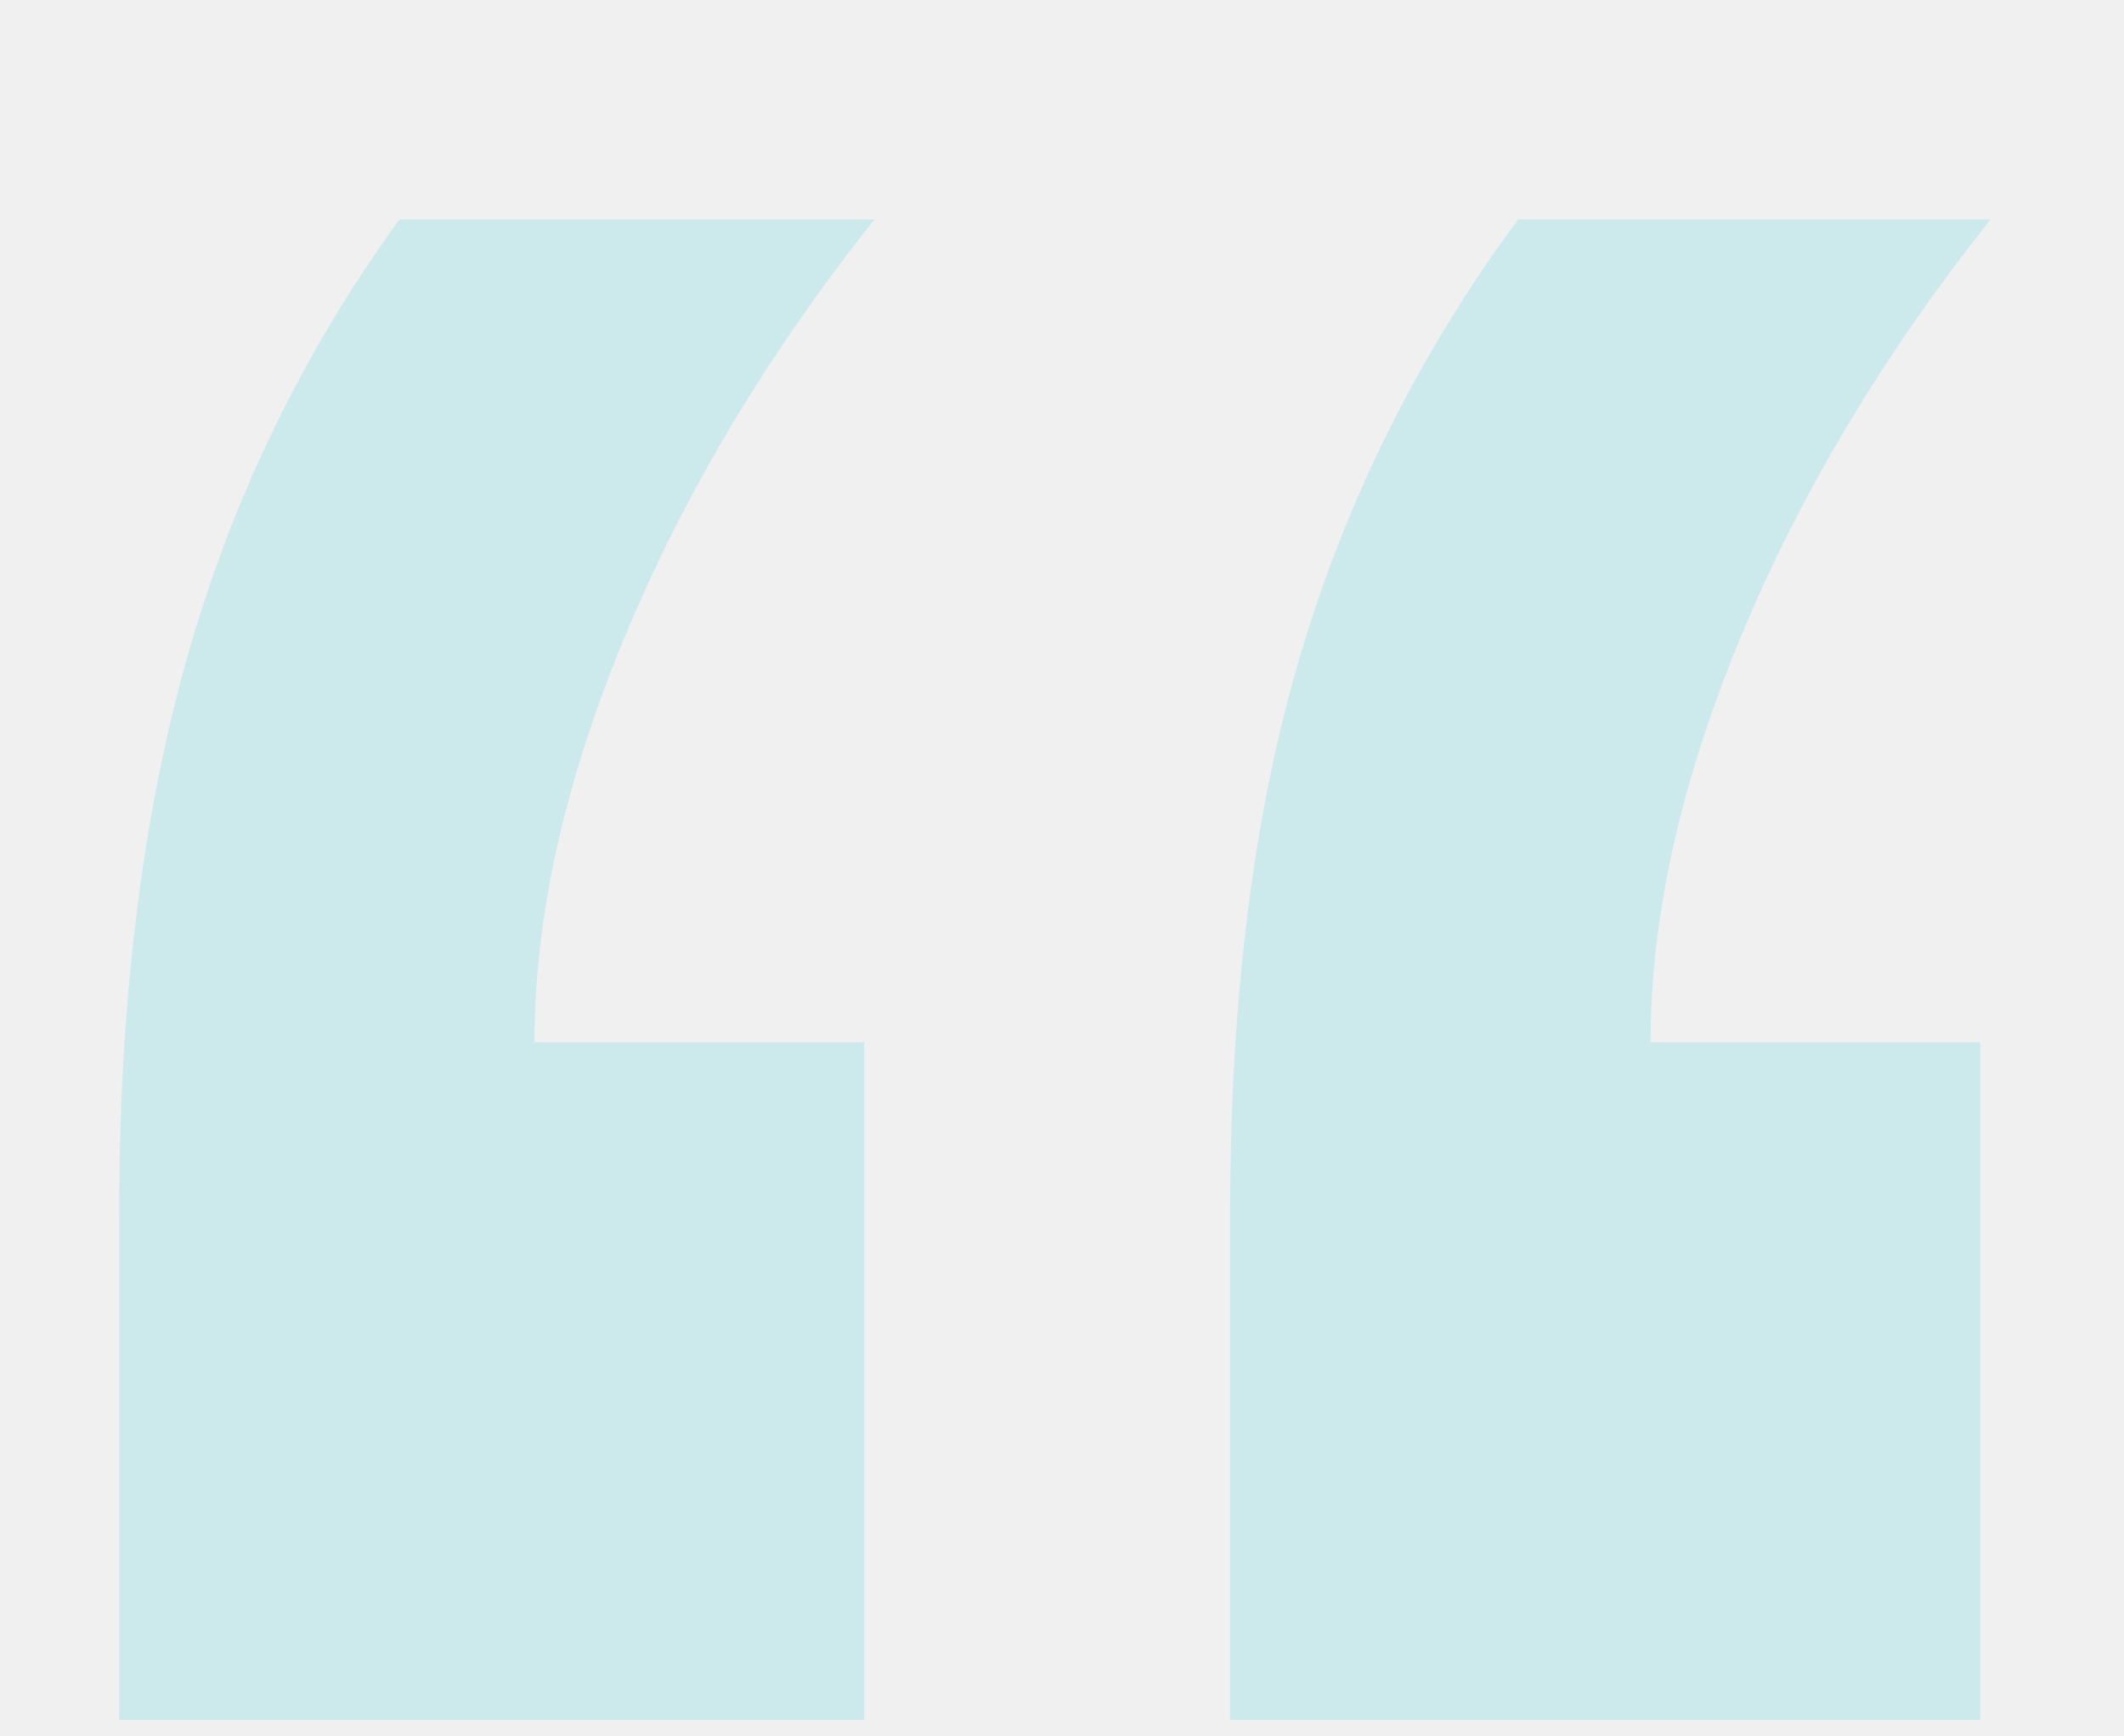
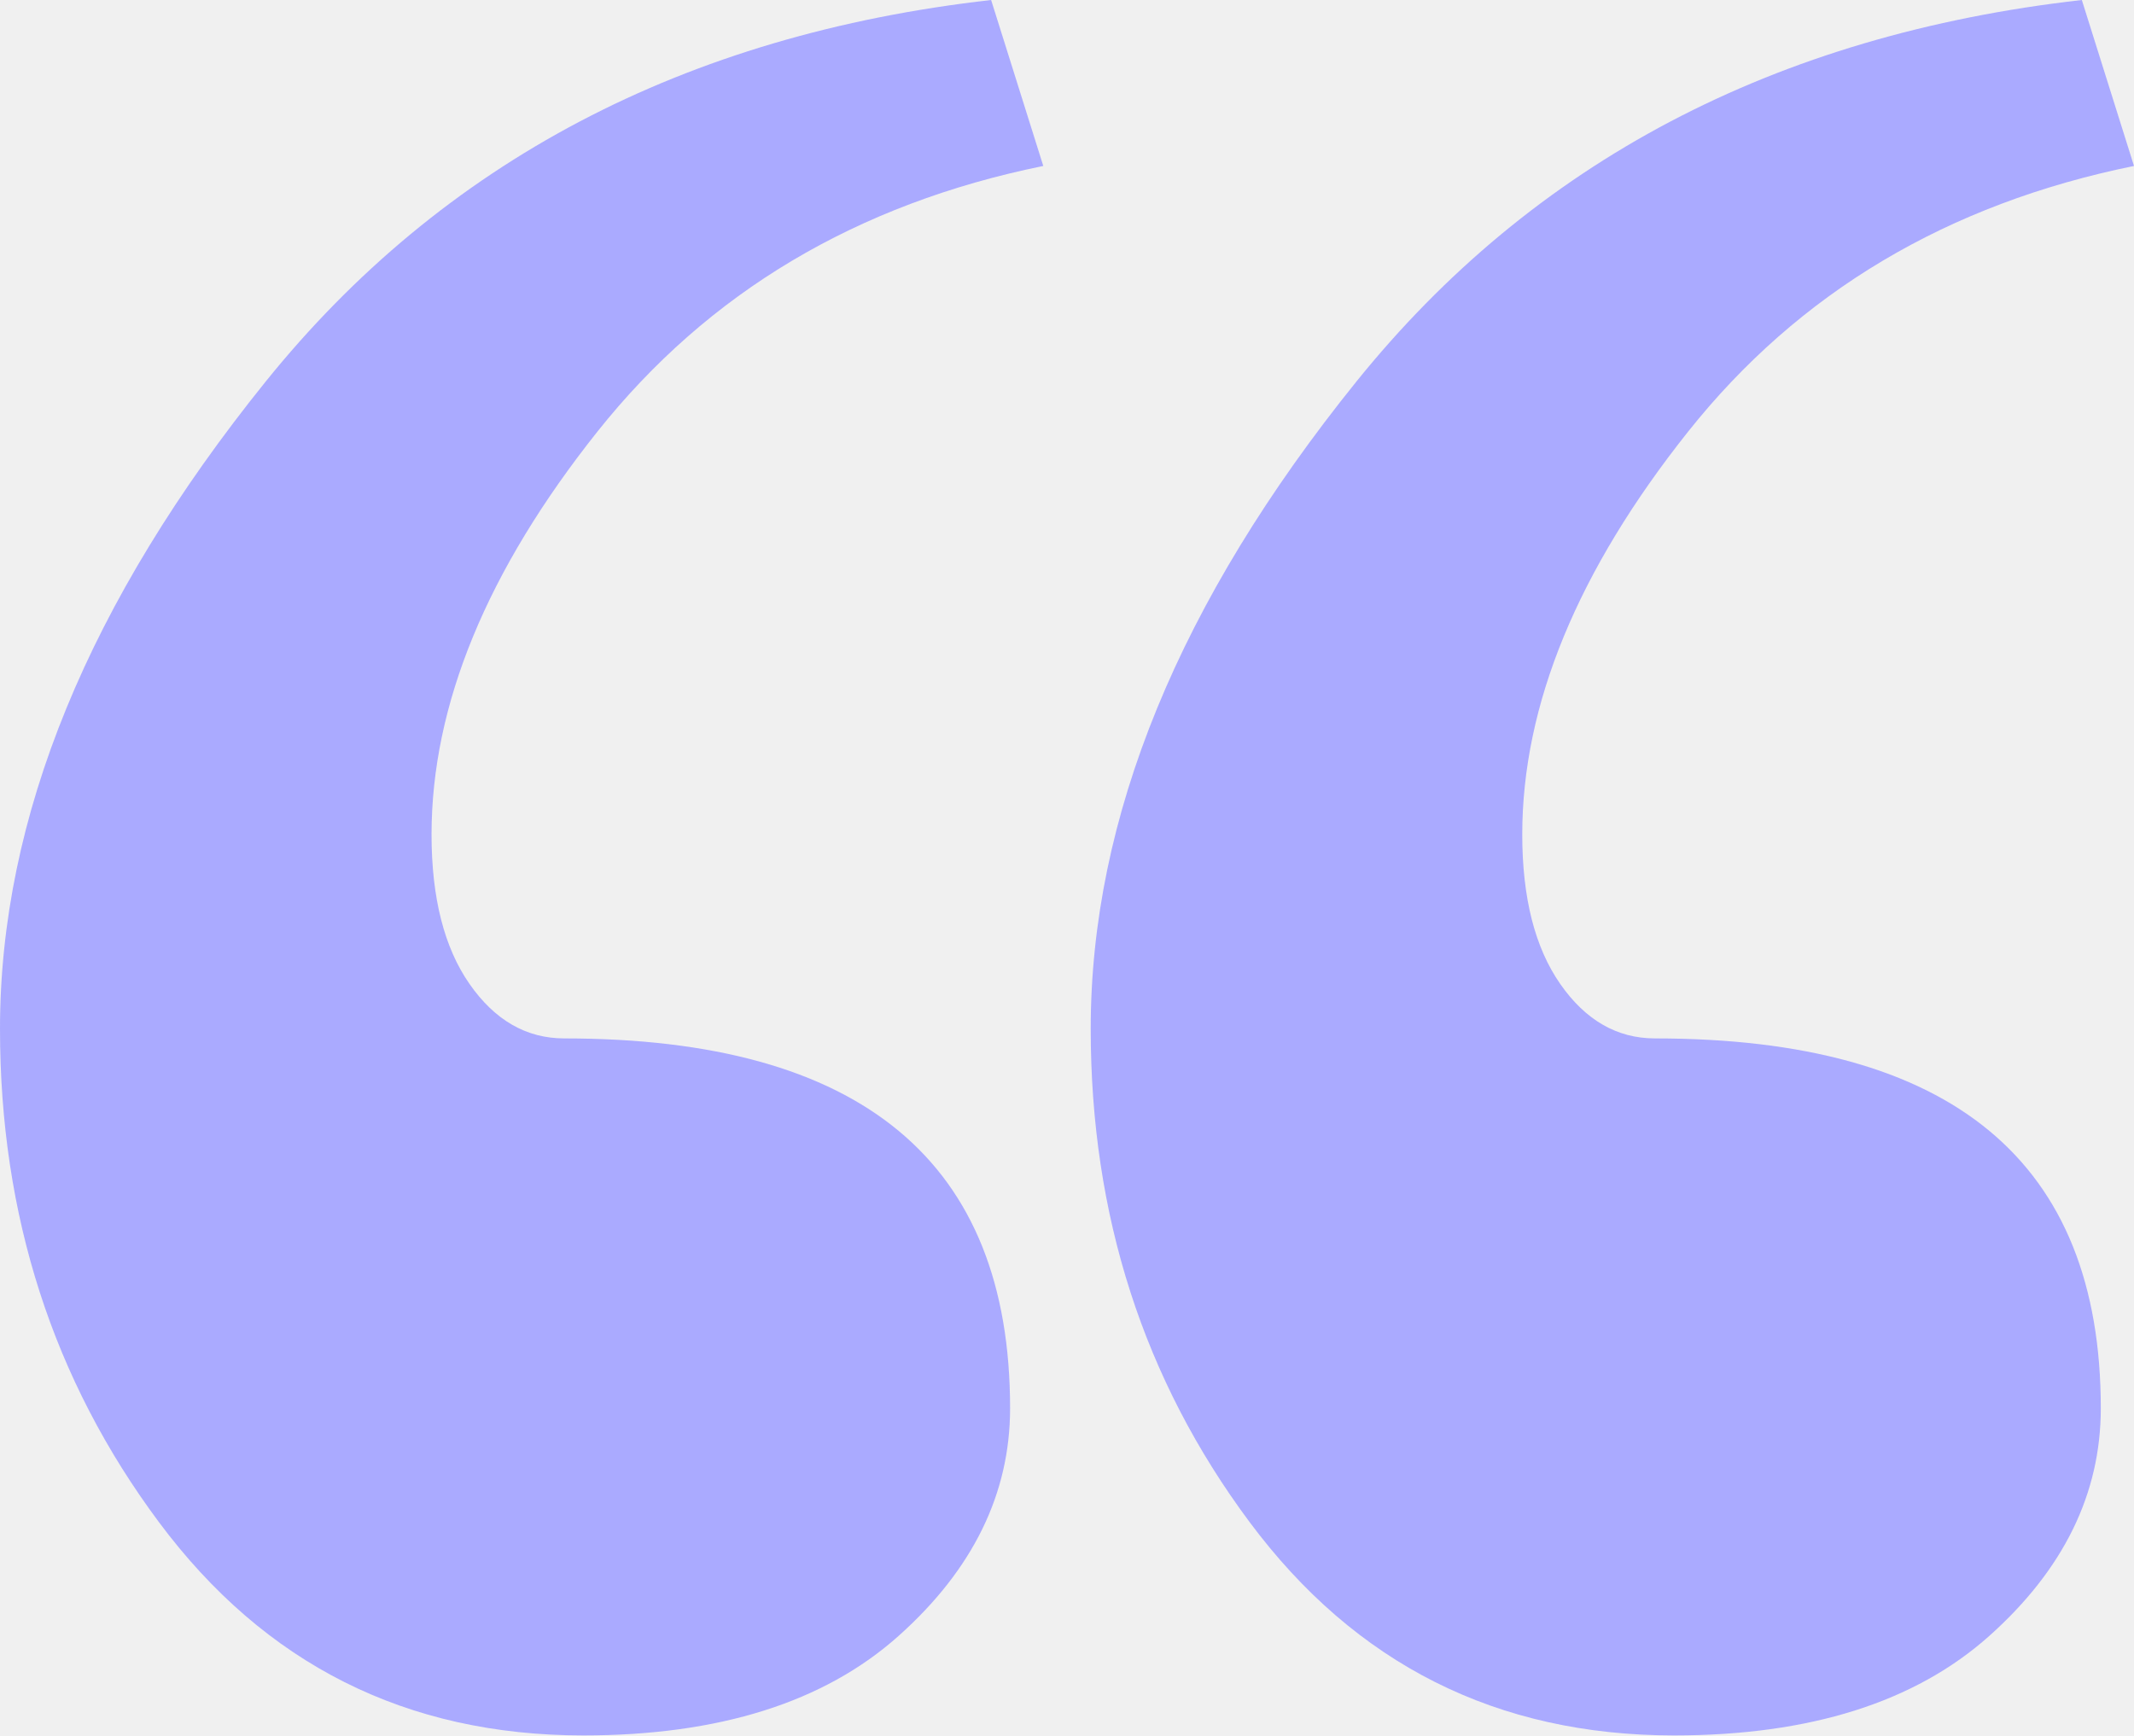
- <svg xmlns="http://www.w3.org/2000/svg" width="366" height="299" viewBox="0 0 366 299">
-   <defs>
-     <clipPath id="clip-path">
-       <rect id="Rectangle_26" data-name="Rectangle 26" width="366" height="299" transform="translate(-1717 6116)" fill="#fff" />
-     </clipPath>
-   </defs>
-   <g id="Mask_Group_7" data-name="Mask Group 7" transform="translate(1717 -6116)" opacity="0.203" clip-path="url(#clip-path)">
-     <text id="_" data-name="“" transform="translate(-1764 6784)" fill="#3cd4d5" font-size="916" font-family="Arial-BoldMT, Arial" font-weight="700">
-       <tspan x="0" y="0">“</tspan>
-     </text>
-   </g>
+ <svg xmlns="http://www.w3.org/2000/svg" xmlns:xlink="http://www.w3.org/1999/xlink" viewBox="0 0 450 366">
+   <path fill="#aaf" id="c" d="M123 366q-56 0 -89.5 -45t-33.5 -104 q0 -67 56 -136.5t153 -80.5l11 35q-59 12 -94 56t-35 85 q0 20 8 31.5t20 11.5q94 0 94 78q0 27 -23.5 48t-66.5 21z" />
+   <use xlink:href="#c" transform="translate(230)" />
</svg>
